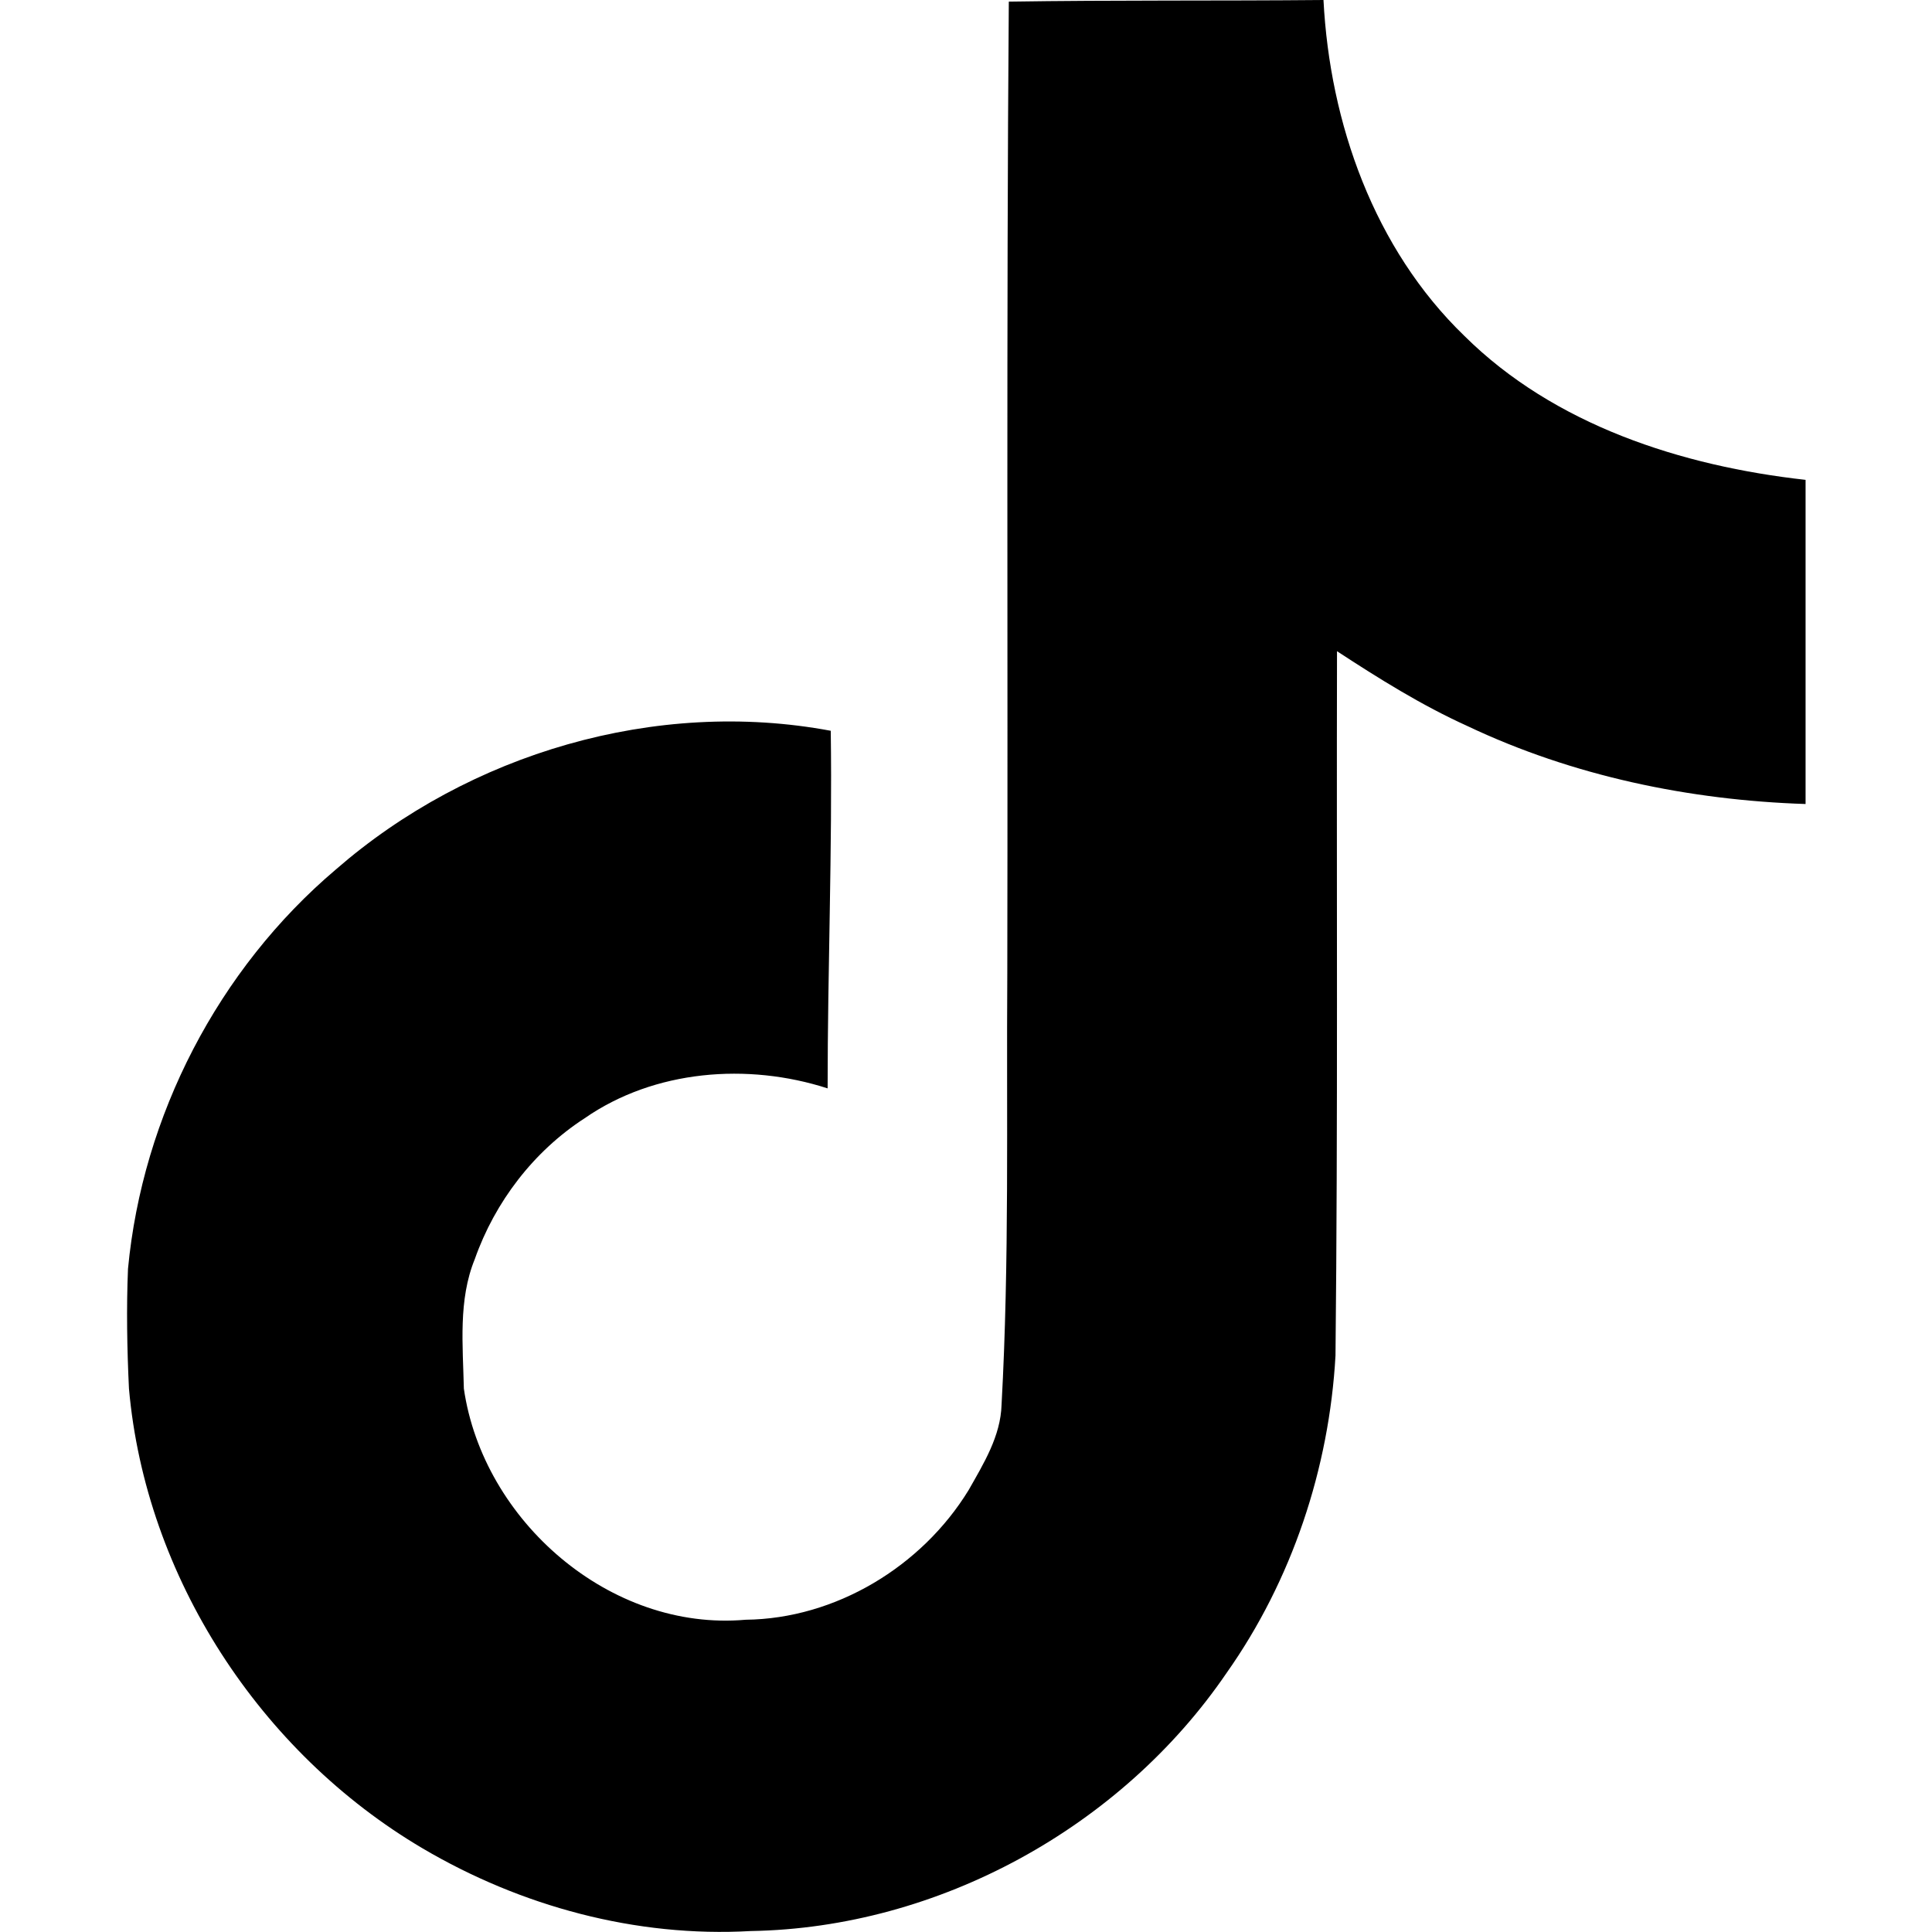
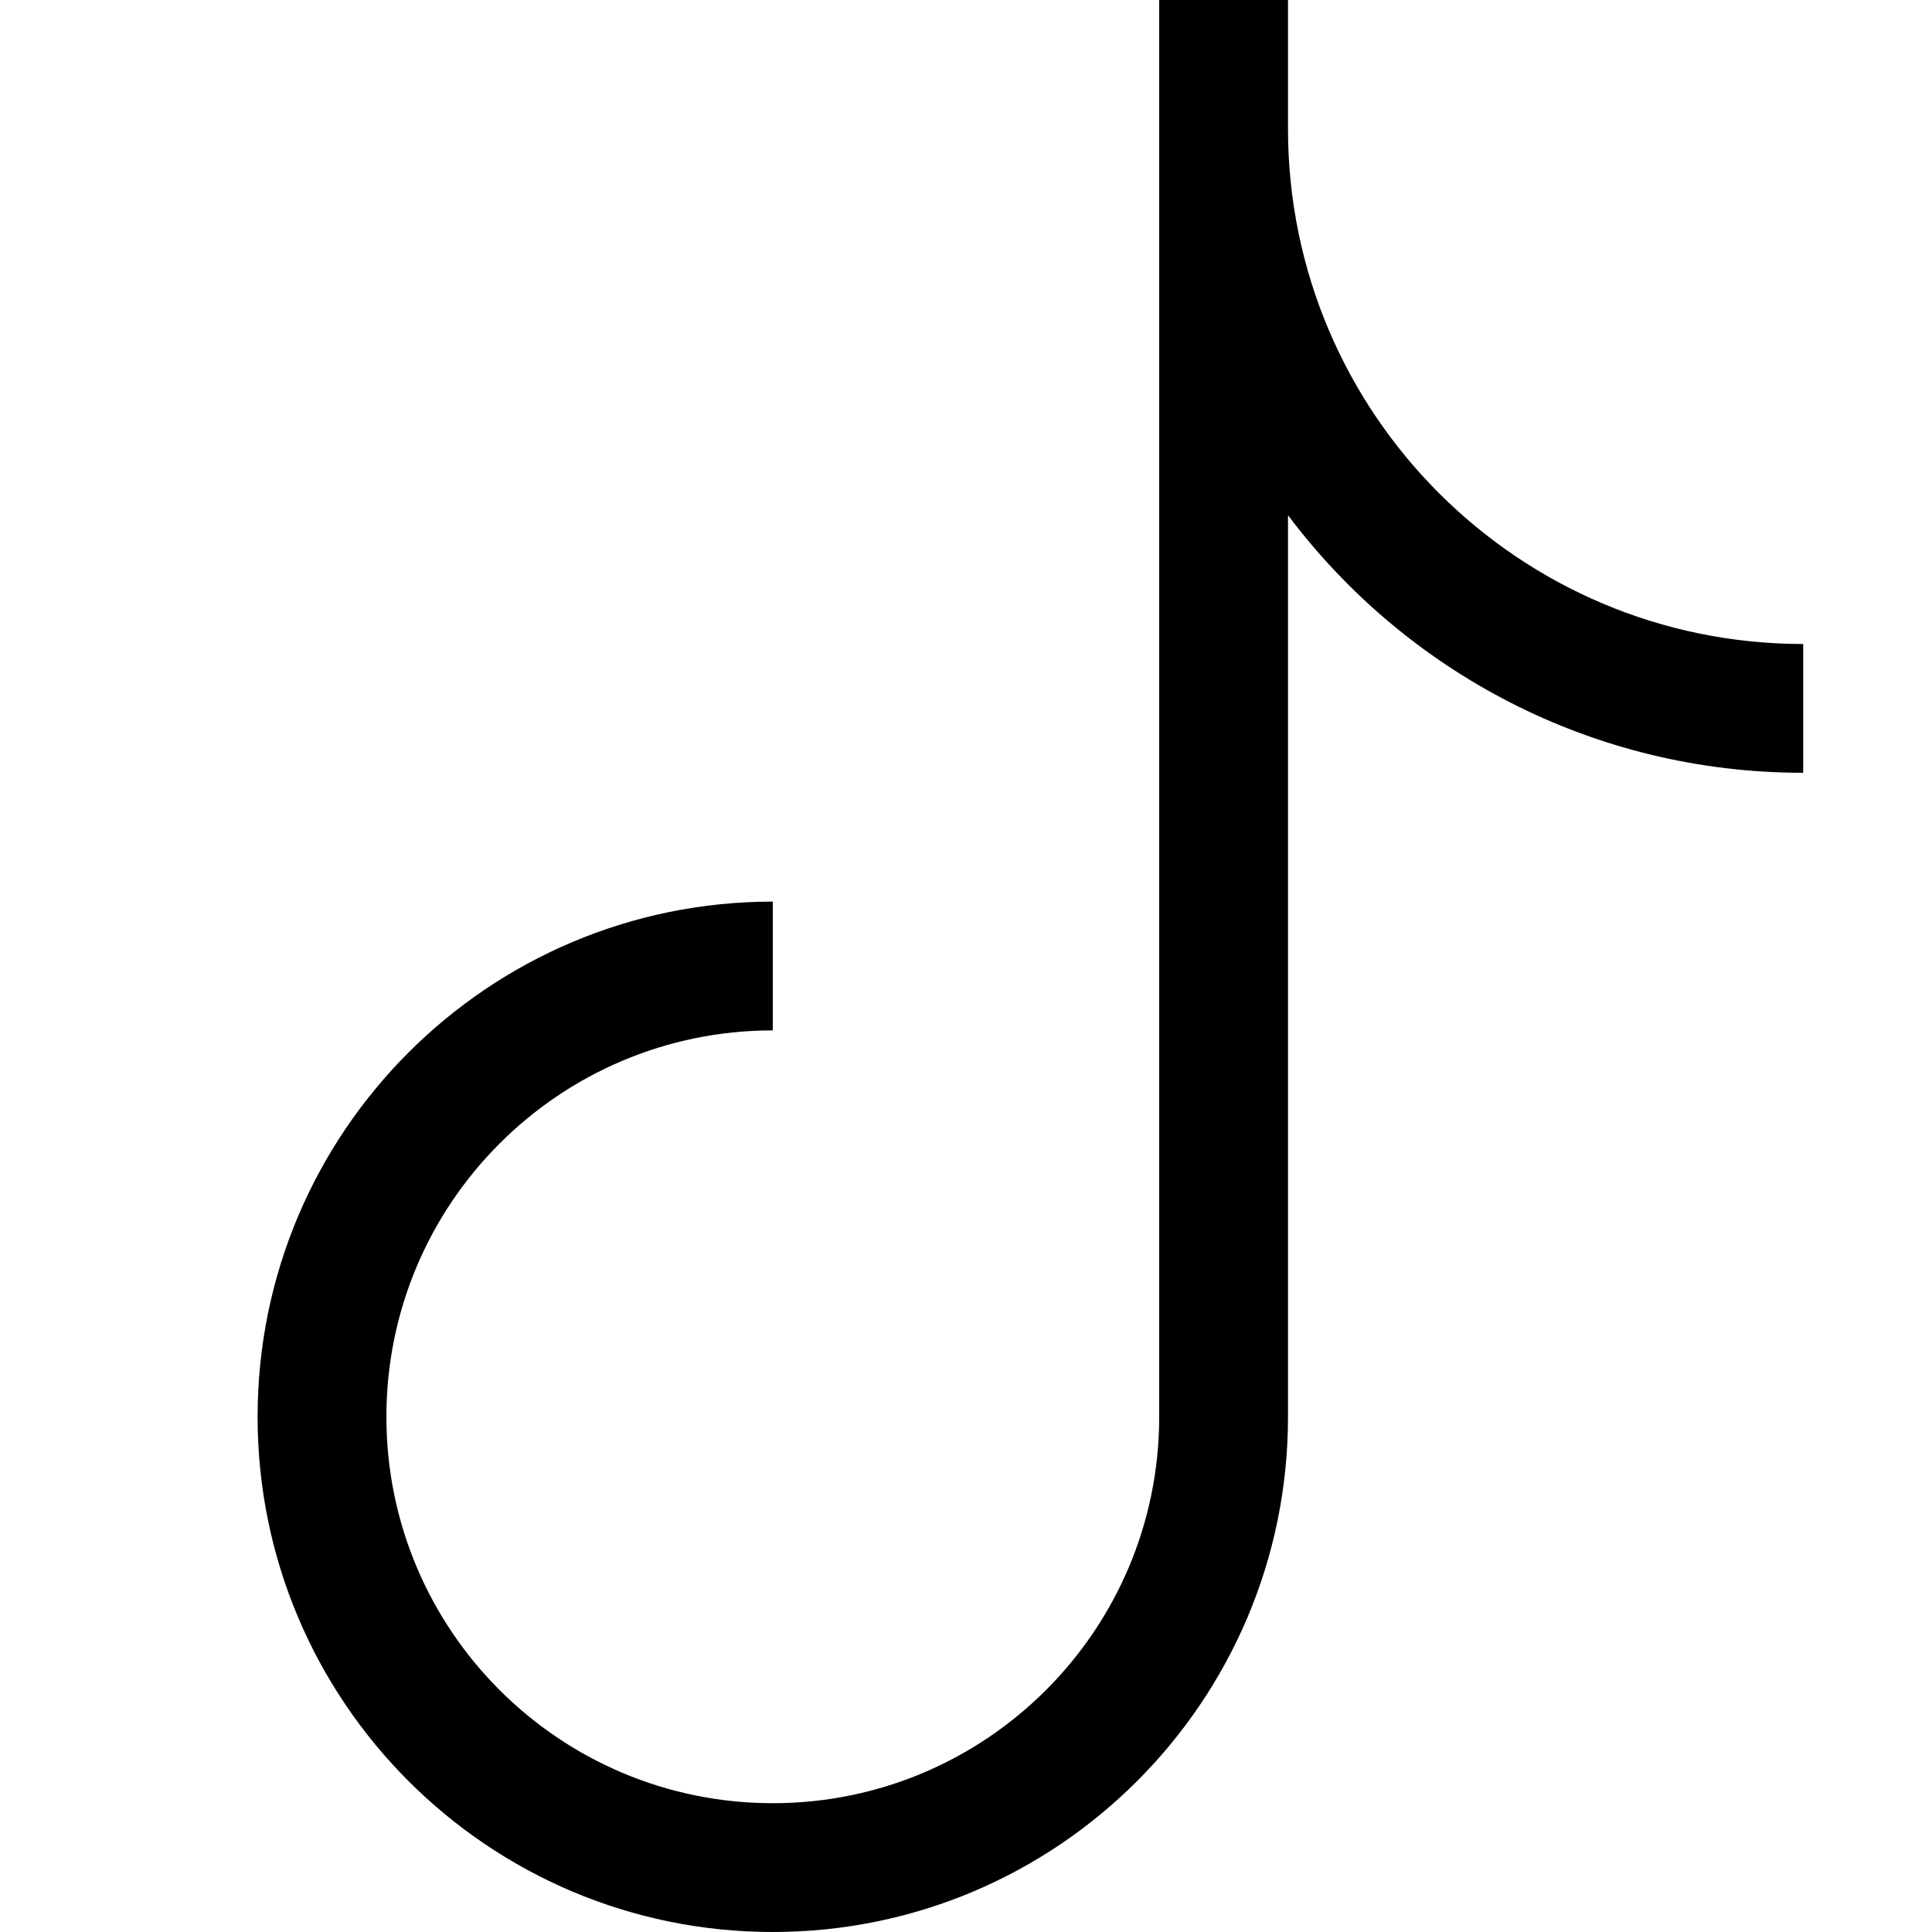
- <svg xmlns="http://www.w3.org/2000/svg" width="32px" height="32px" viewBox="0 0 32 32">
-   <path d="M16.708 0.027c1.745-0.027 3.48-0.011 5.213-0.027 0.105 2.041 0.839 4.12 2.333 5.563 1.491 1.479 3.6 2.156 5.652 2.385v5.369c-1.923-0.063-3.855-0.463-5.6-1.291-0.76-0.344-1.468-0.787-2.161-1.24-0.009 3.896 0.016 7.787-0.025 11.667-0.104 1.864-0.719 3.719-1.803 5.255-1.744 2.557-4.771 4.224-7.88 4.276-1.907 0.109-3.812-0.411-5.437-1.369-2.693-1.588-4.588-4.495-4.864-7.615-0.032-0.667-0.043-1.333-0.016-1.984 0.24-2.537 1.495-4.964 3.443-6.615 2.208-1.923 5.301-2.839 8.197-2.297 0.027 1.975-0.052 3.948-0.052 5.923-1.323-0.428-2.869-0.308-4.025 0.495-0.844 0.547-1.485 1.385-1.819 2.333-0.276 0.676-0.197 1.427-0.181 2.145 0.317 2.188 2.421 4.027 4.667 3.828 1.489-0.016 2.916-0.88 3.692-2.145 0.251-0.443 0.532-0.896 0.547-1.417 0.131-2.385 0.079-4.76 0.095-7.145 0.011-5.375-0.016-10.735 0.025-16.093z" />
+ <svg xmlns="http://www.w3.org/2000/svg" width="15px" height="15px" viewBox="0 0 15 15" fill="none">
+   <path fill-rule="evenodd" clip-rule="evenodd" d="M9 0H10V1C10 3.209 11.791 5 14 5V6C12.364 6 10.912 5.215 10 4V11C10 13.209 8.209 15 6 15C3.791 15 2 13.209 2 11C2 8.791 3.791 7 6 7V8C4.343 8 3 9.343 3 11C3 12.657 4.343 14 6 14C7.657 14 9 12.657 9 11V0Z" fill="black" />
</svg>
